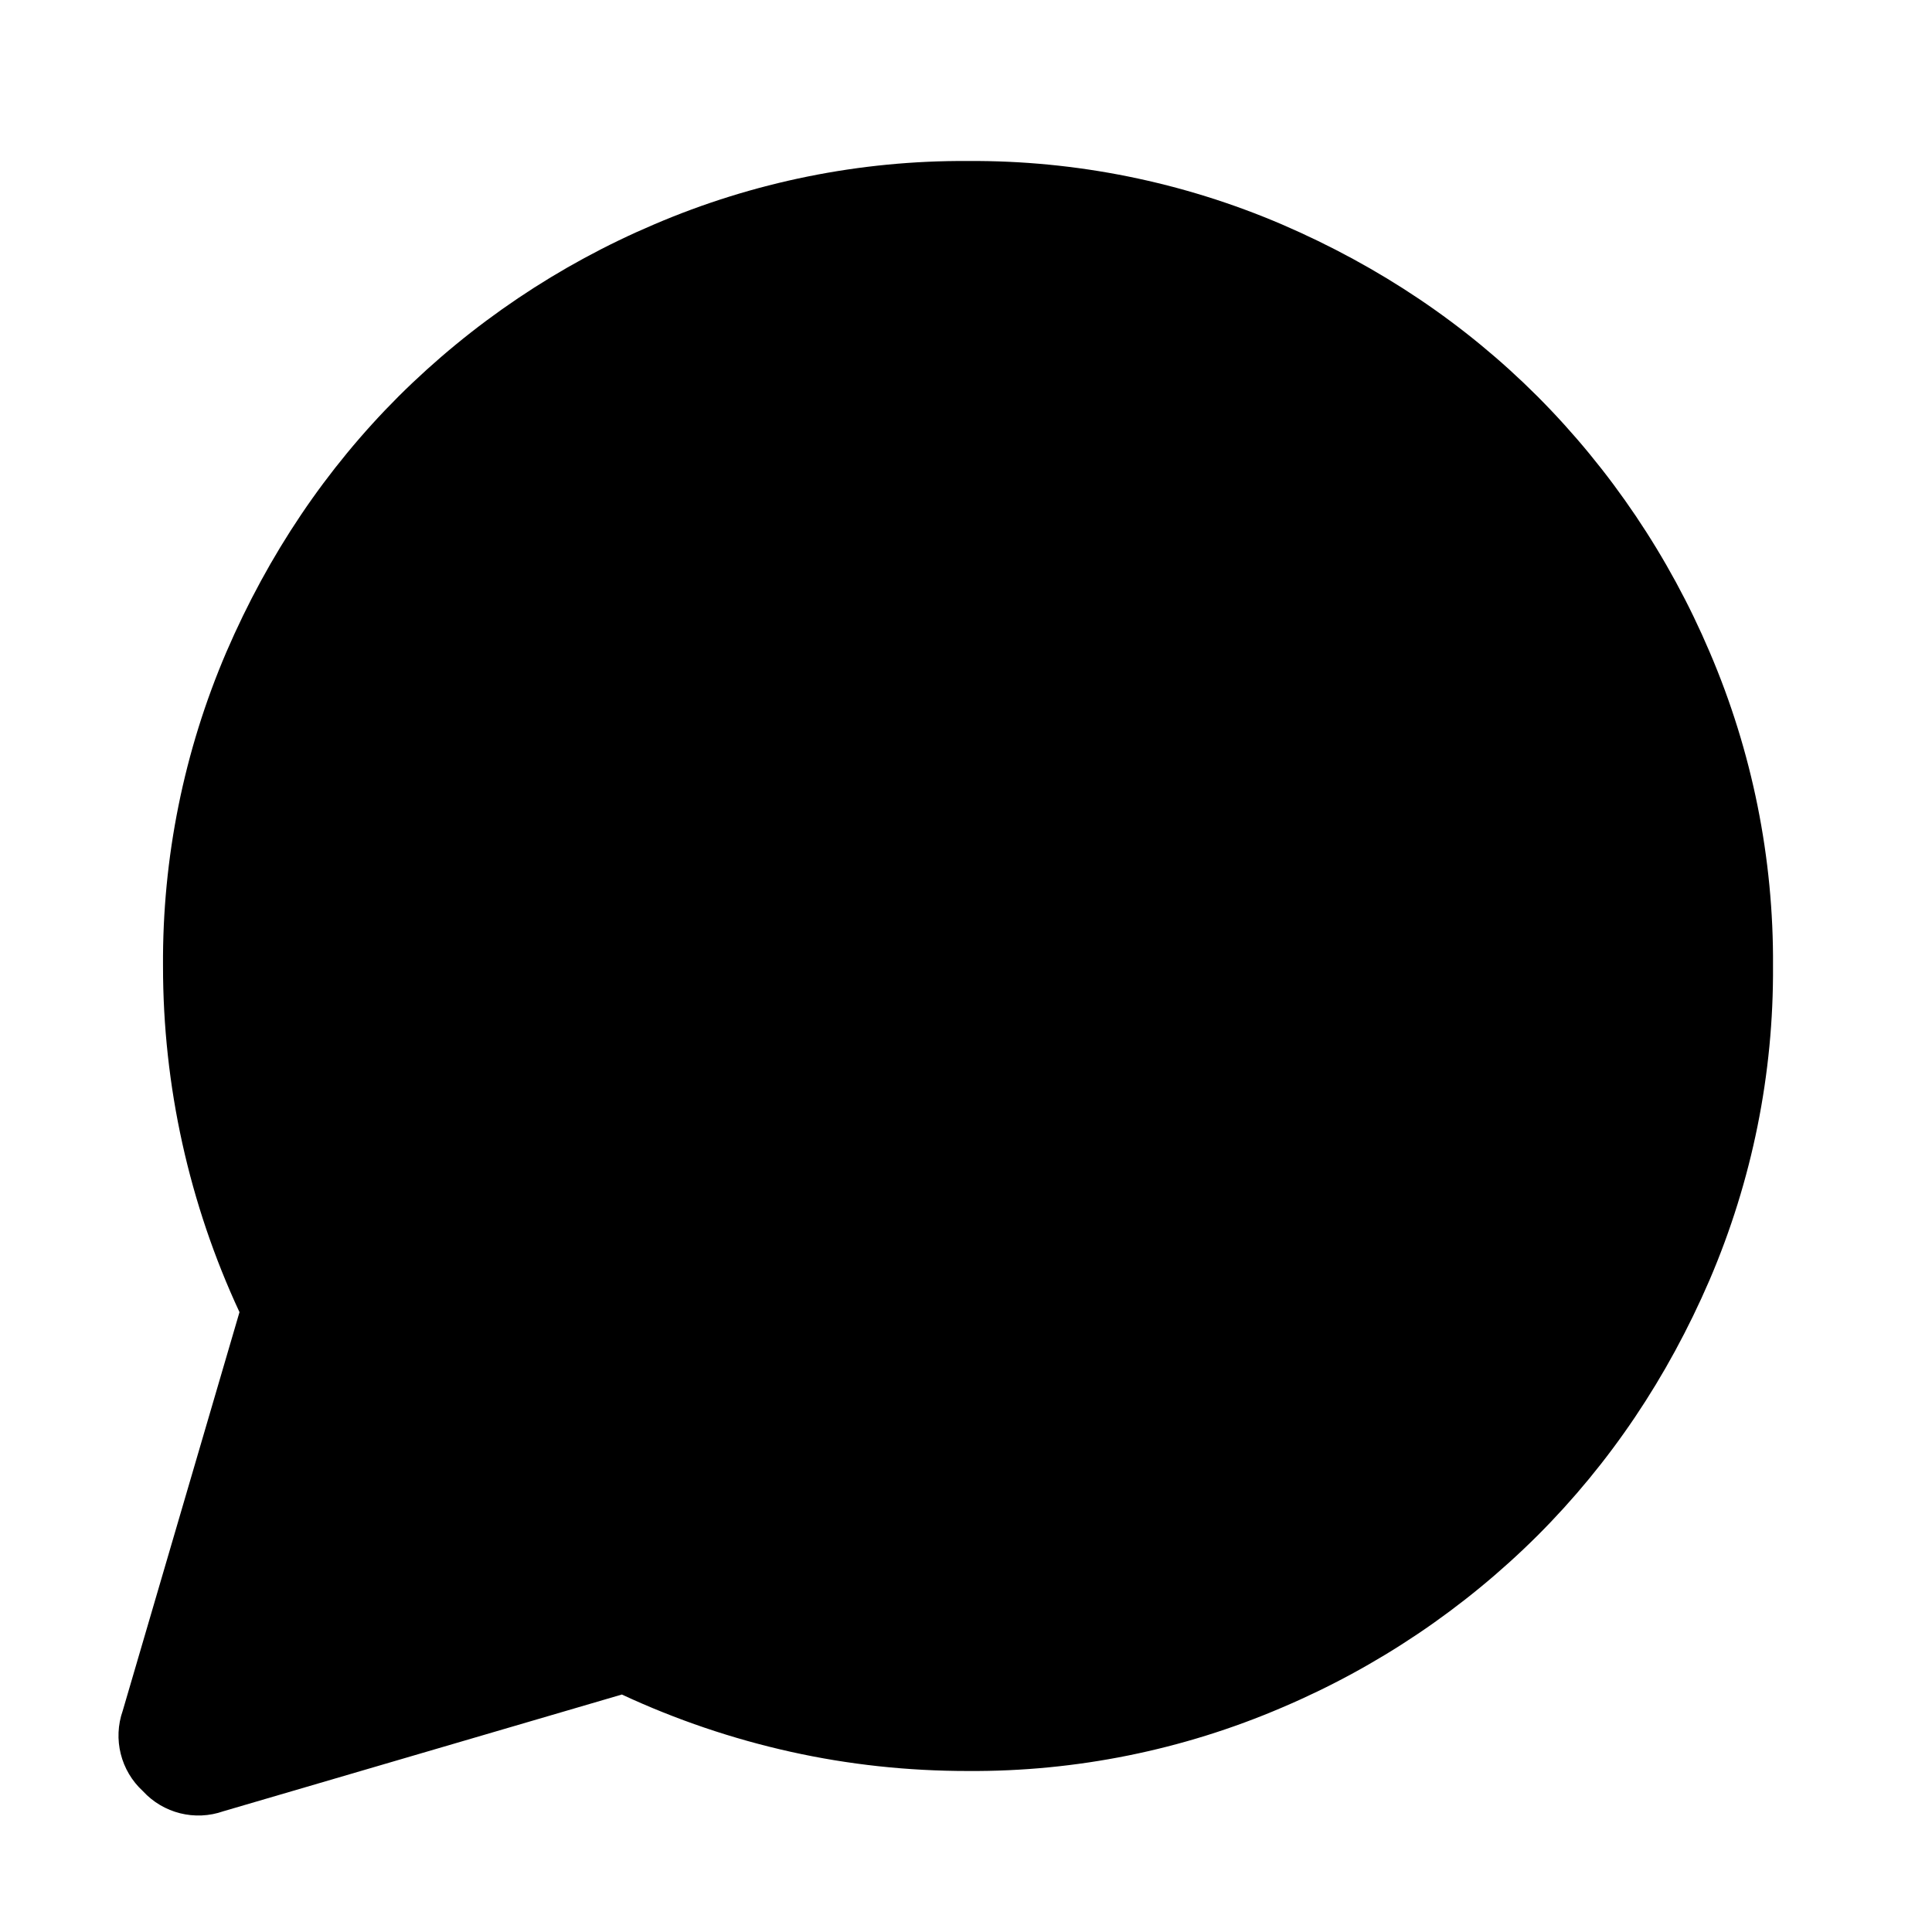
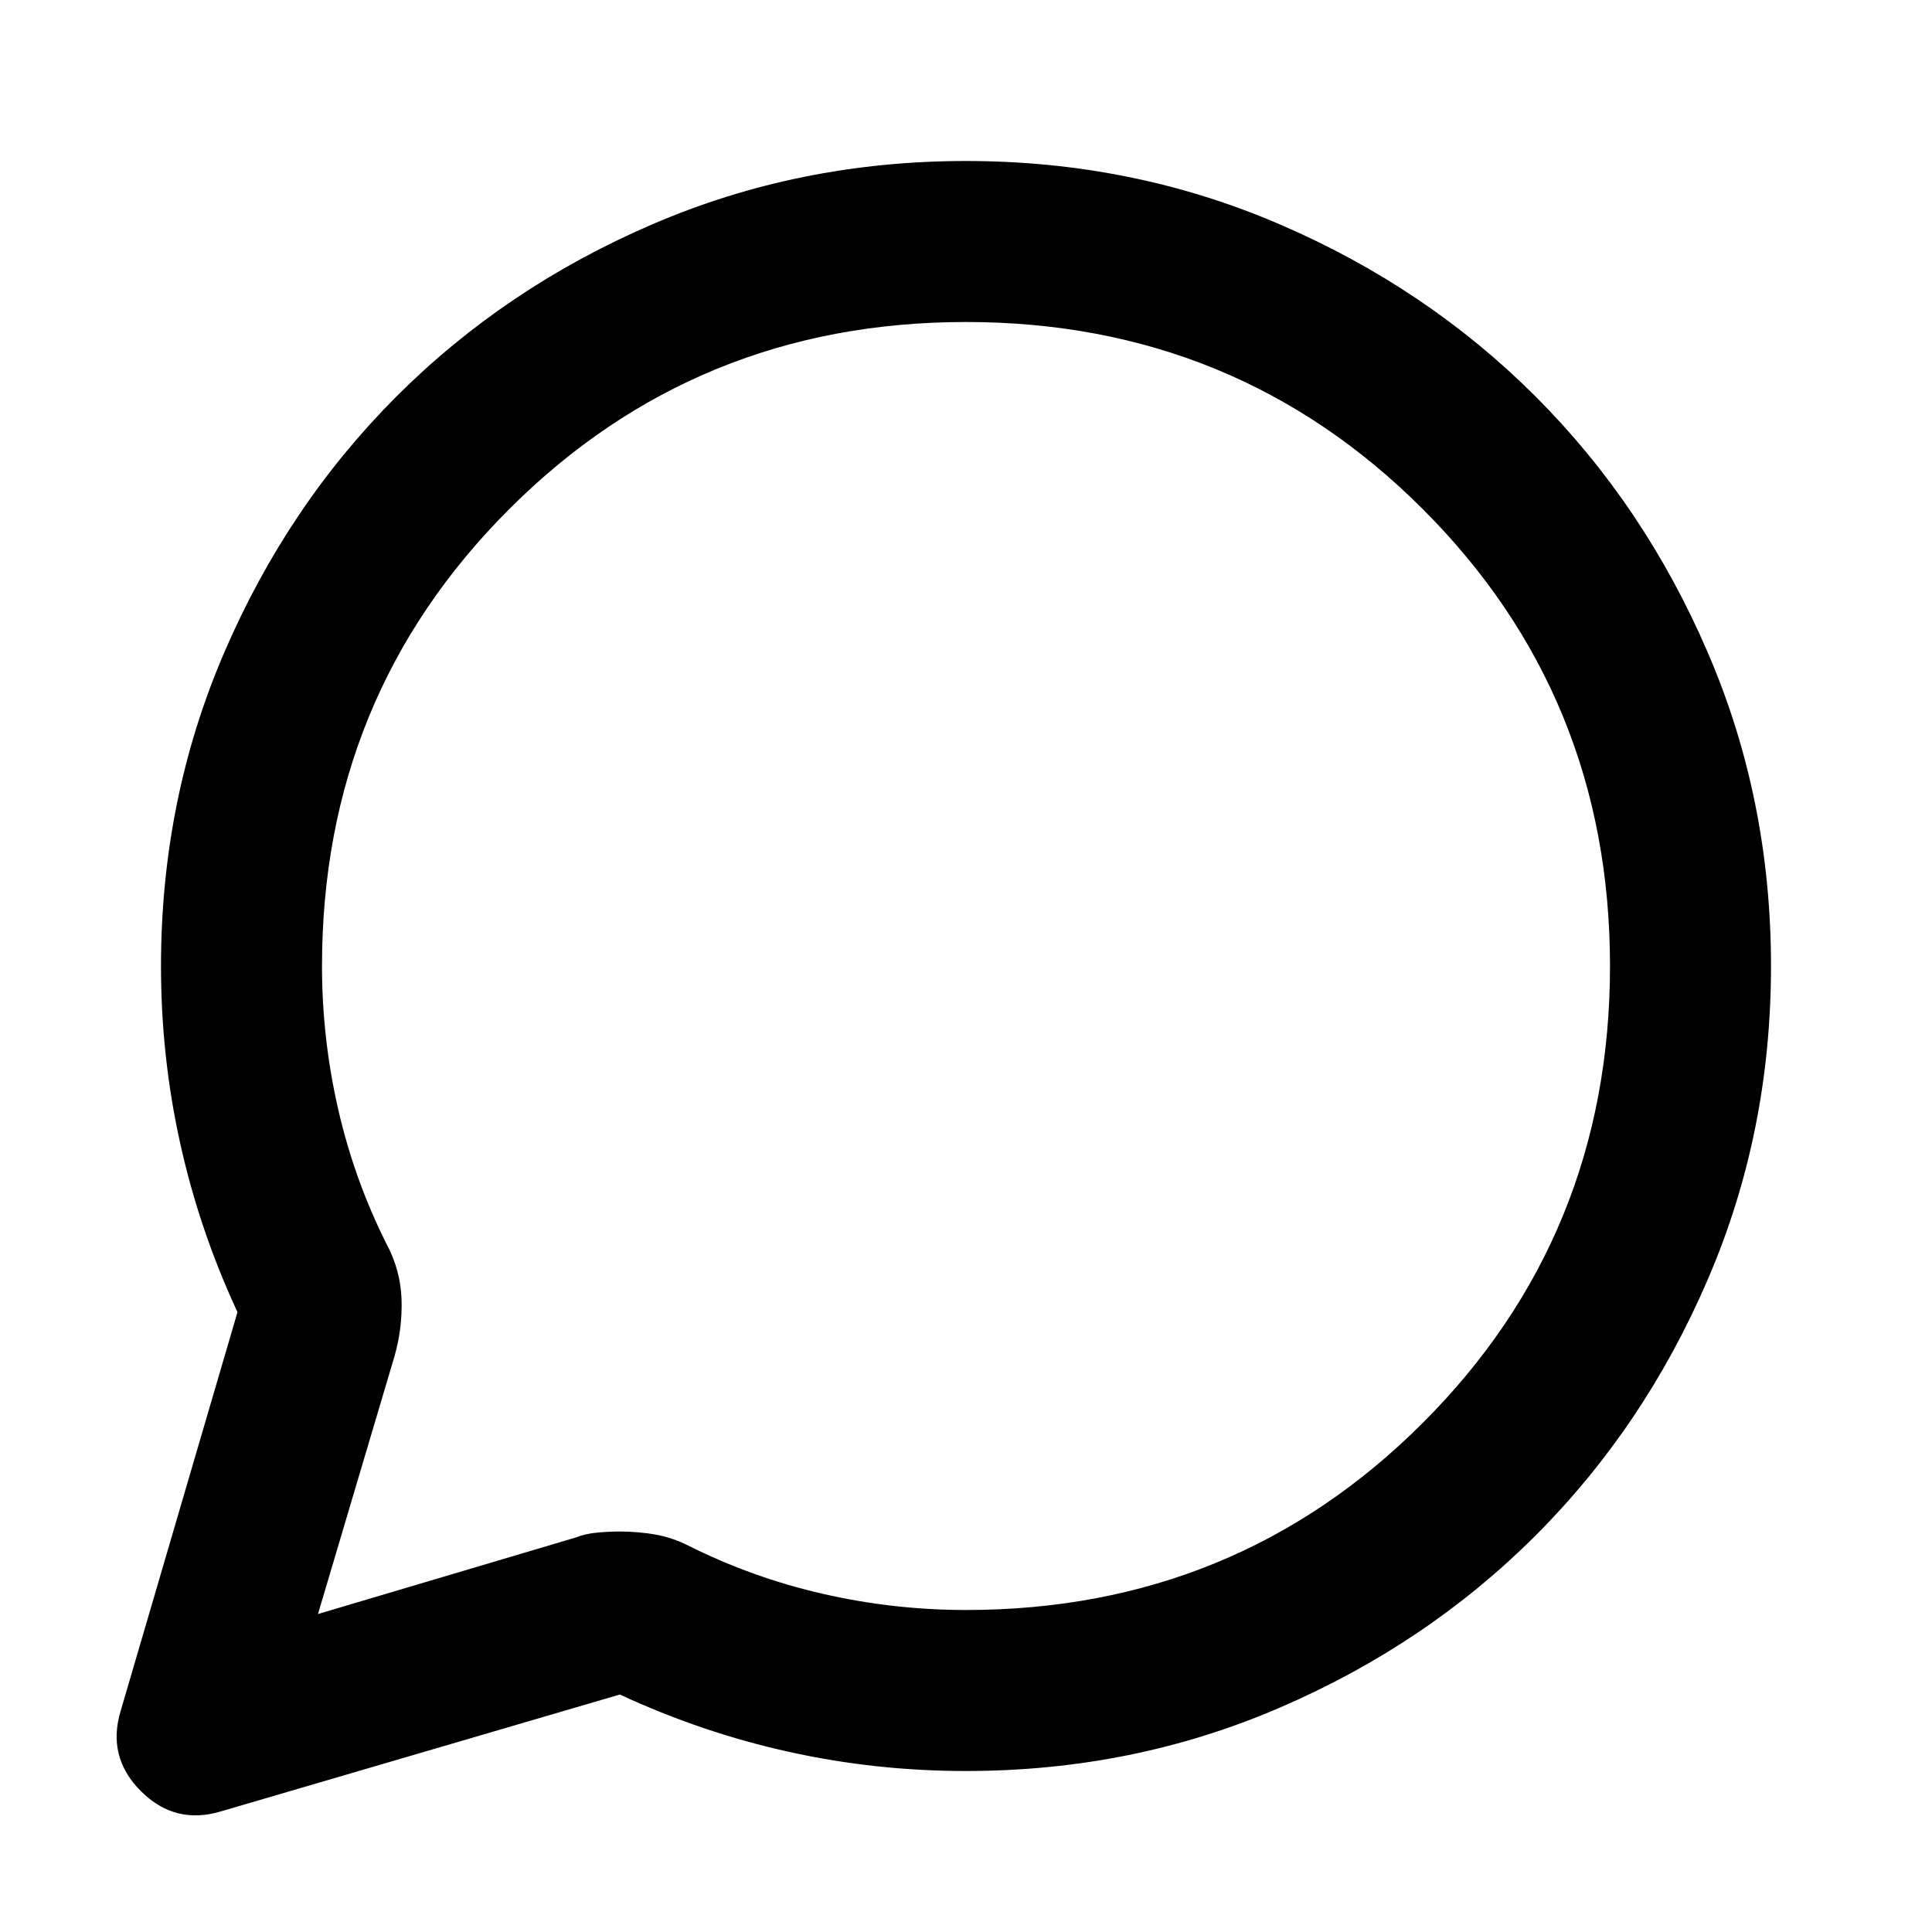
- <svg xmlns="http://www.w3.org/2000/svg" width="24" height="24" fill="currentColor" viewBox="0 0 24 24">
-   <path fill="currentColor" d="m2.975 16.3-1.45 4.95a.936.936 0 0 0 .25 1 .936.936 0 0 0 1 .25l4.95-1.45a10.23 10.23 0 0 0 2.1.712c.717.159 1.45.238 2.2.238a9.738 9.738 0 0 0 3.9-.788 10.098 10.098 0 0 0 3.175-2.137c.9-.9 1.612-1.958 2.137-3.175a9.738 9.738 0 0 0 .788-3.9 9.738 9.738 0 0 0-.787-3.9A10.099 10.099 0 0 0 19.1 4.925c-.9-.9-1.958-1.612-3.175-2.137a9.738 9.738 0 0 0-3.9-.788 9.738 9.738 0 0 0-3.9.788A10.099 10.099 0 0 0 4.95 4.925c-.9.9-1.613 1.958-2.138 3.175a9.738 9.738 0 0 0-.787 3.9 10.179 10.179 0 0 0 .95 4.3Z" />
+ <svg xmlns="http://www.w3.org/2000/svg" width="24" height="24" viewBox="0 0 24 24" fill="none">
+   <path d="M1.5 21.25L2.95 16.3C2.633 15.617 2.396 14.917 2.238 14.2C2.079 13.483 2 12.75 2 12C2 10.617 2.263 9.317 2.788 8.1C3.313 6.883 4.025 5.825 4.925 4.925C5.825 4.025 6.883 3.312 8.1 2.788C9.317 2.263 10.617 2 12 2C13.383 2 14.683 2.263 15.9 2.788C17.117 3.312 18.175 4.025 19.075 4.925C19.975 5.825 20.688 6.883 21.212 8.1C21.738 9.317 22 10.617 22 12C22 13.383 21.738 14.683 21.212 15.9C20.688 17.117 19.975 18.175 19.075 19.075C18.175 19.975 17.117 20.688 15.9 21.212C14.683 21.738 13.383 22 12 22C11.25 22 10.517 21.921 9.8 21.762C9.083 21.604 8.383 21.367 7.7 21.05L2.75 22.5C2.367 22.617 2.033 22.533 1.75 22.25C1.467 21.967 1.383 21.633 1.5 21.25ZM3.95 20.05L7.15 19.1C7.233 19.067 7.325 19.046 7.425 19.038C7.525 19.029 7.617 19.025 7.7 19.025C7.85 19.025 7.996 19.038 8.138 19.062C8.279 19.087 8.417 19.133 8.55 19.2C9.083 19.467 9.642 19.667 10.225 19.8C10.808 19.933 11.4 20 12 20C14.233 20 16.125 19.225 17.675 17.675C19.225 16.125 20 14.233 20 12C20 9.767 19.225 7.875 17.675 6.325C16.125 4.775 14.233 4 12 4C9.767 4 7.875 4.775 6.325 6.325C4.775 7.875 4 9.767 4 12C4 12.6 4.067 13.192 4.2 13.775C4.333 14.358 4.533 14.917 4.8 15.45C4.917 15.667 4.979 15.896 4.988 16.137C4.996 16.379 4.967 16.617 4.9 16.85L3.95 20.05Z" fill="currentColor" />
</svg>
